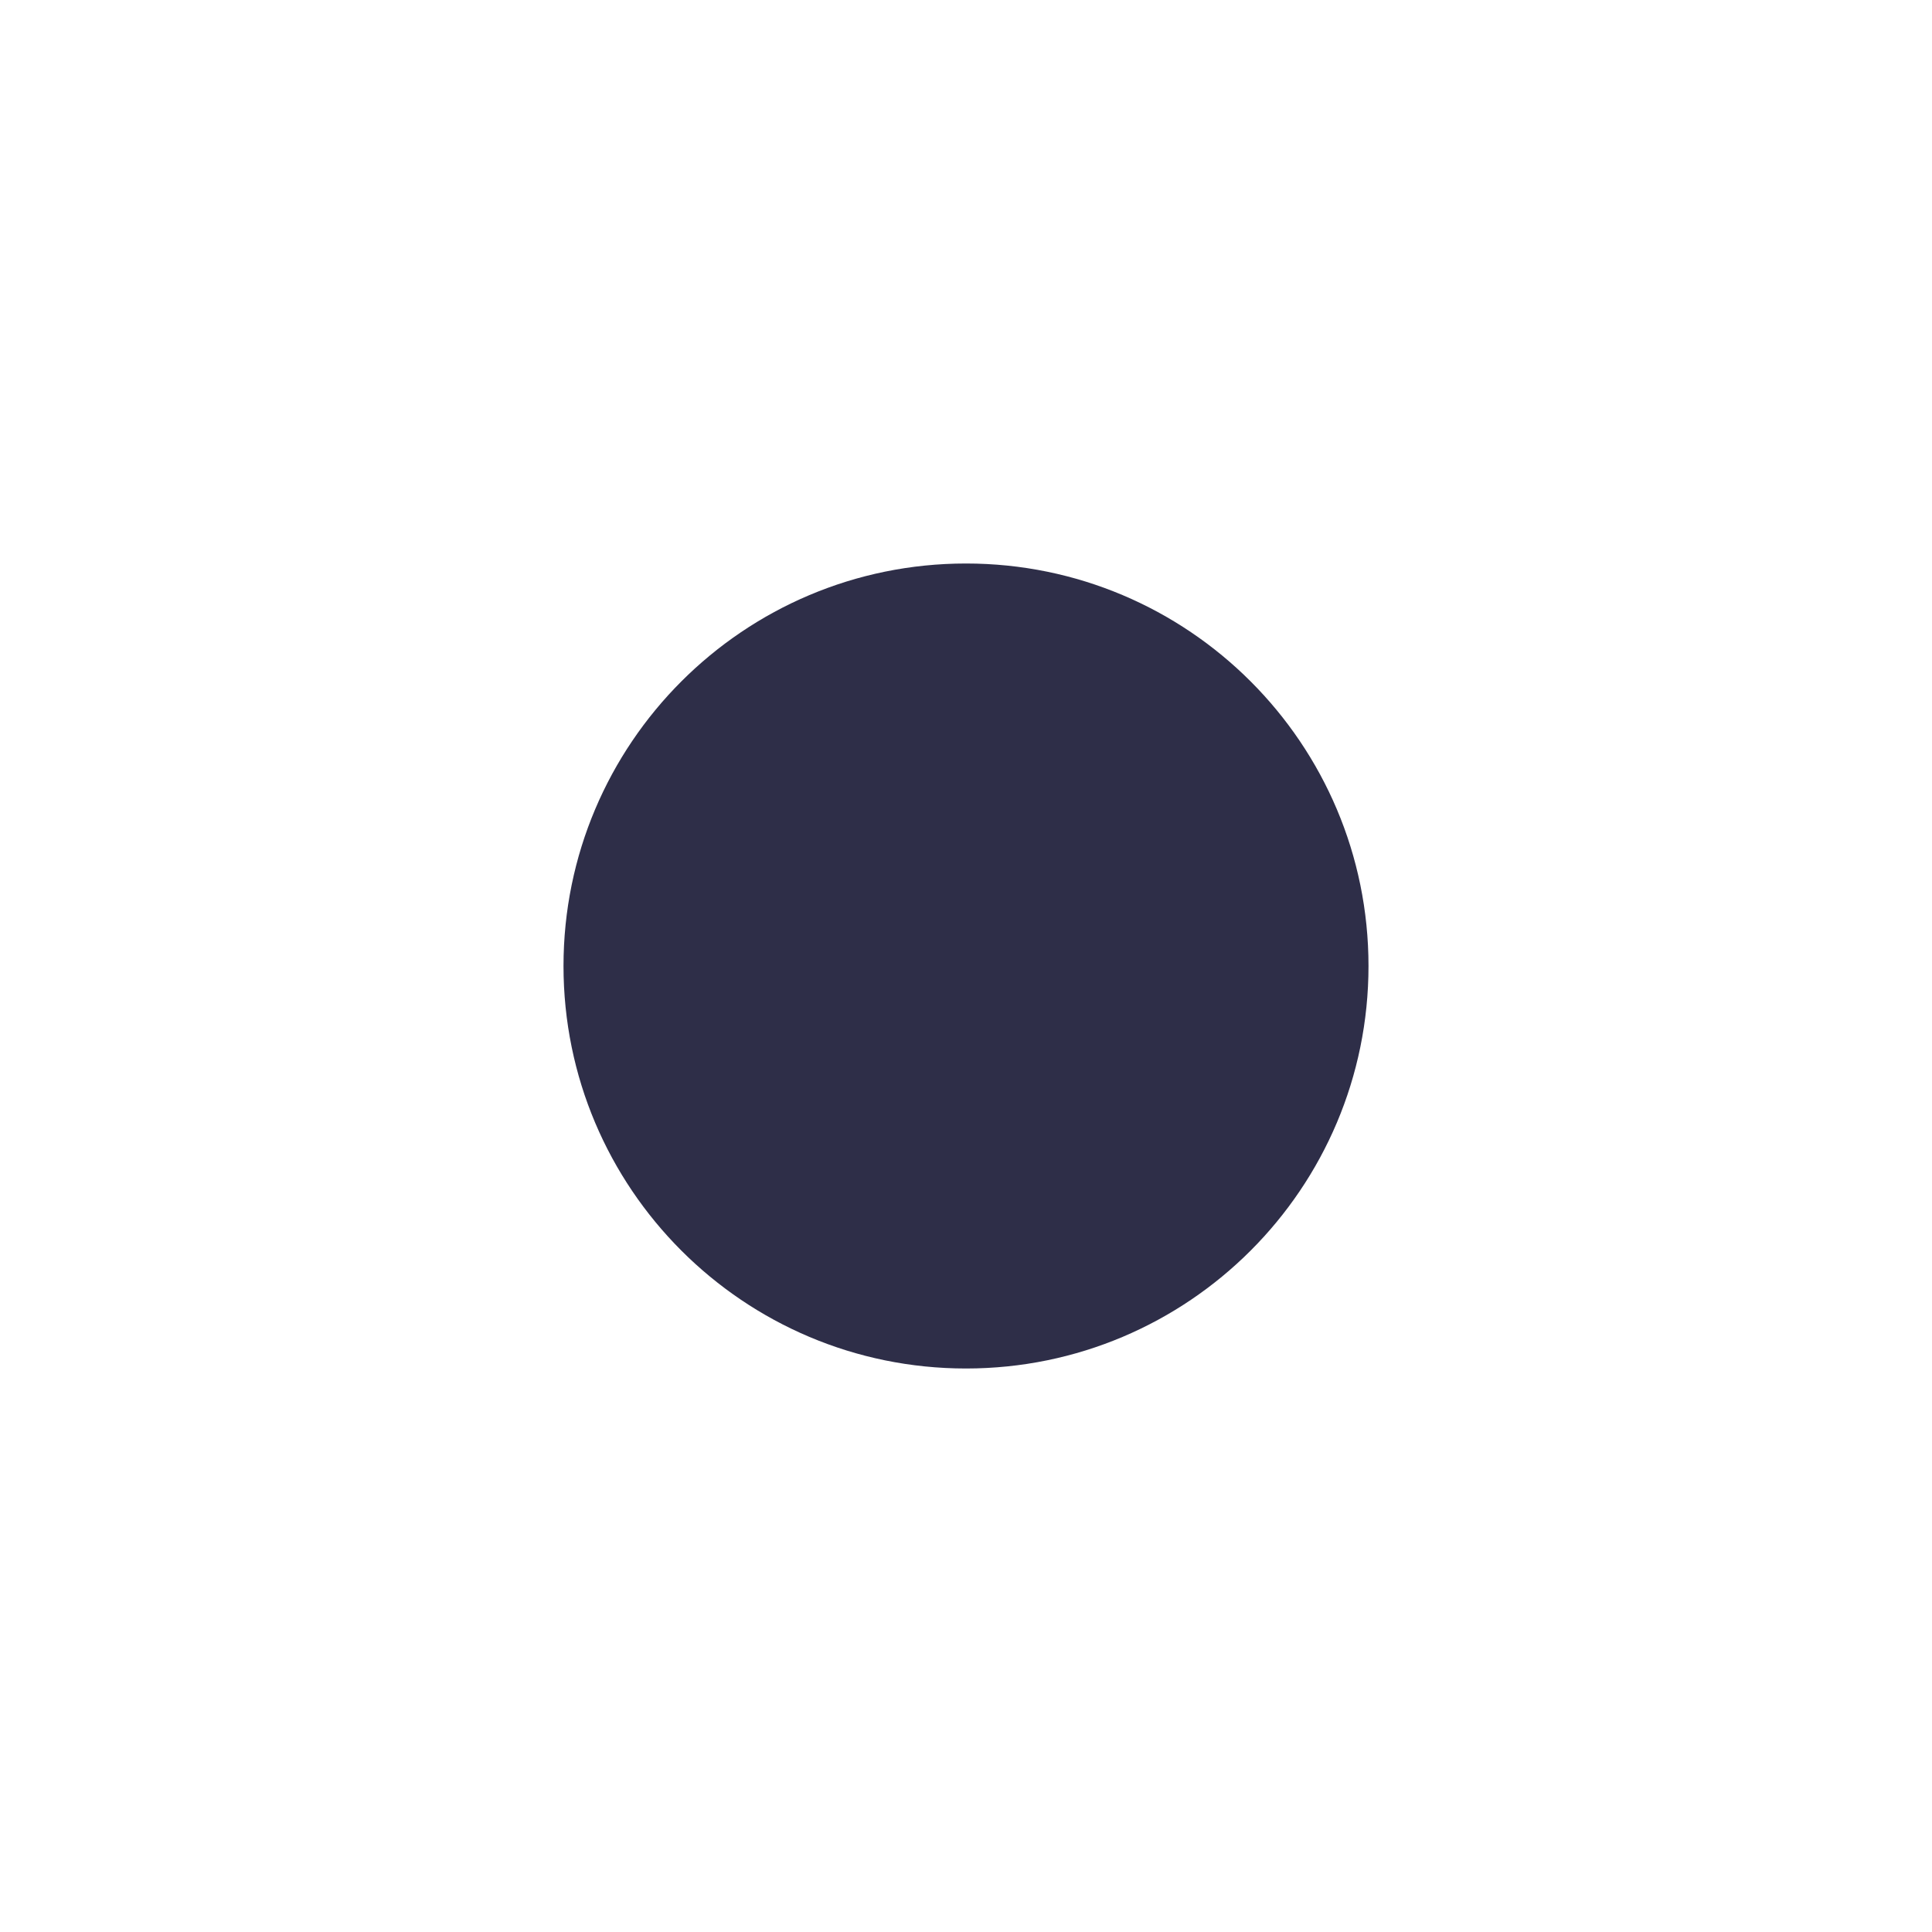
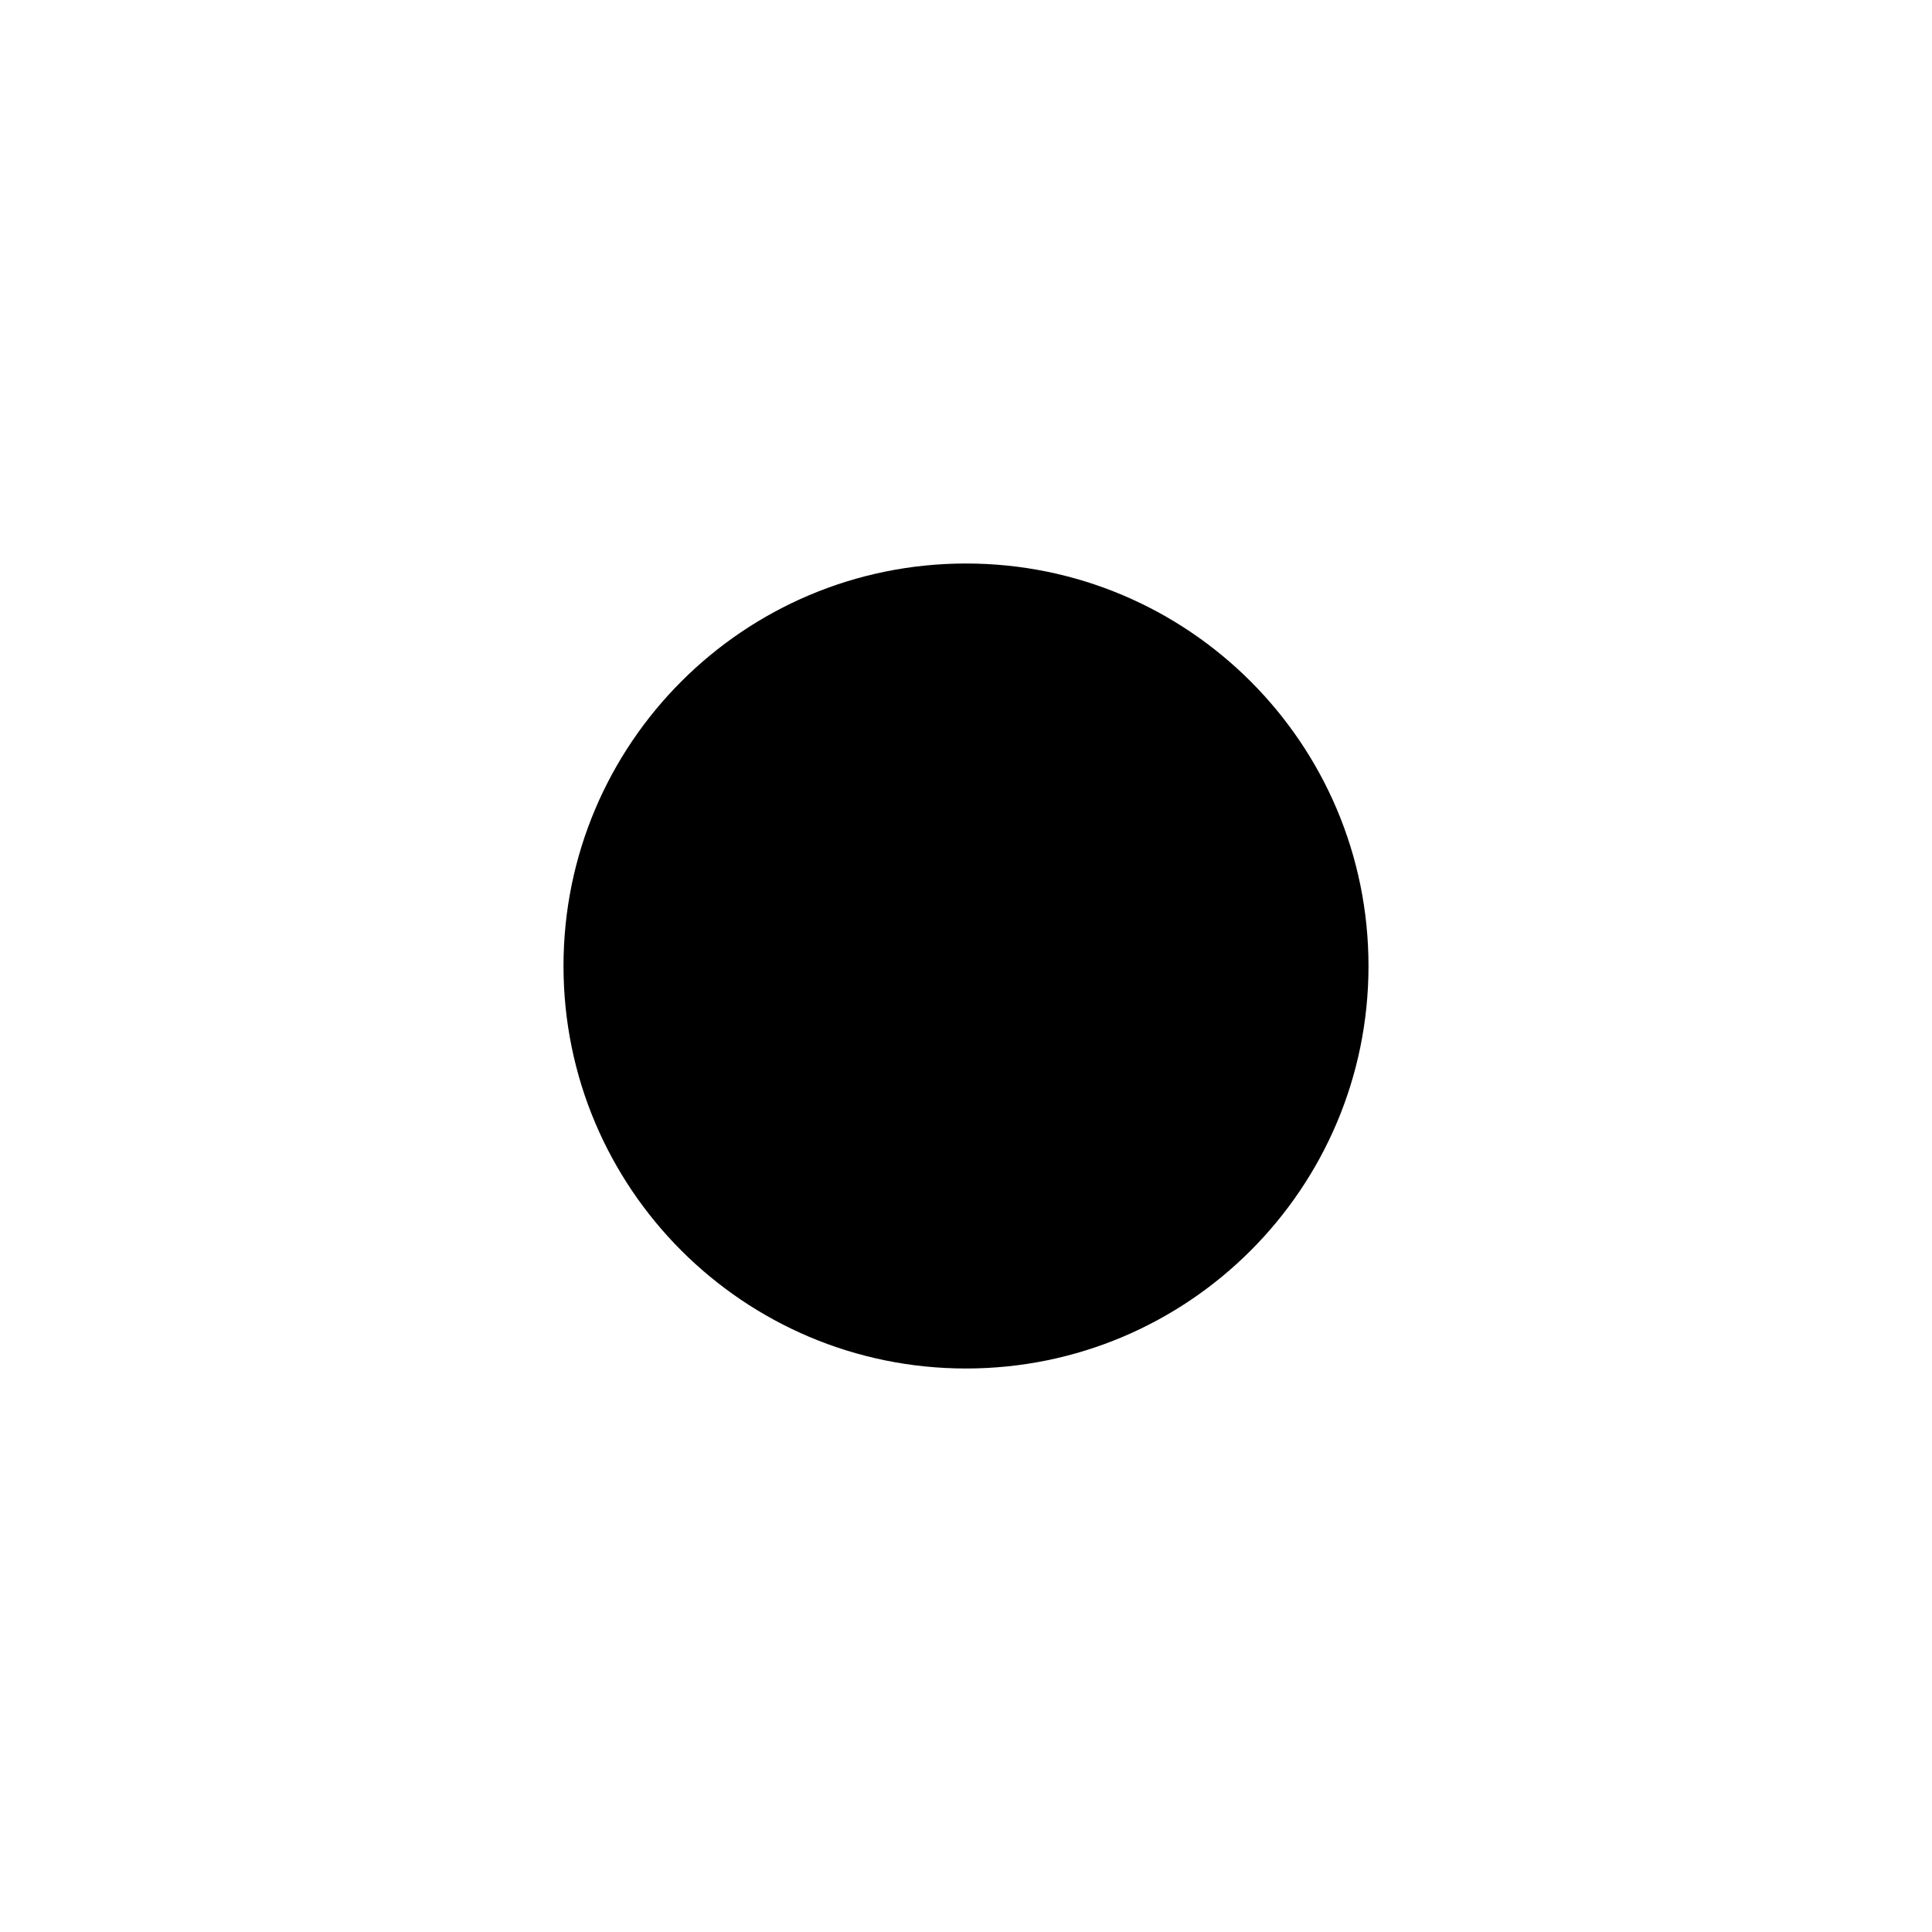
- <svg xmlns="http://www.w3.org/2000/svg" width="30" height="30" viewBox="0 0 30 30" fill="none">
+ <svg xmlns="http://www.w3.org/2000/svg" width="30" height="30" viewBox="0 0 30 30" fill="currentColor">
  <g id="misc/dot_04_l">
-     <path id="Icon" d="M15 21.25C11.548 21.25 8.75 18.452 8.75 15C8.75 11.548 11.548 8.75 15 8.75C18.452 8.75 21.25 11.548 21.25 15C21.25 18.452 18.452 21.25 15 21.25Z" fill="#2E2E48" />
+     <path id="Icon" d="M15 21.25C11.548 21.25 8.75 18.452 8.75 15C8.75 11.548 11.548 8.75 15 8.75C18.452 8.75 21.25 11.548 21.25 15C21.25 18.452 18.452 21.25 15 21.25Z" />
  </g>
</svg>
